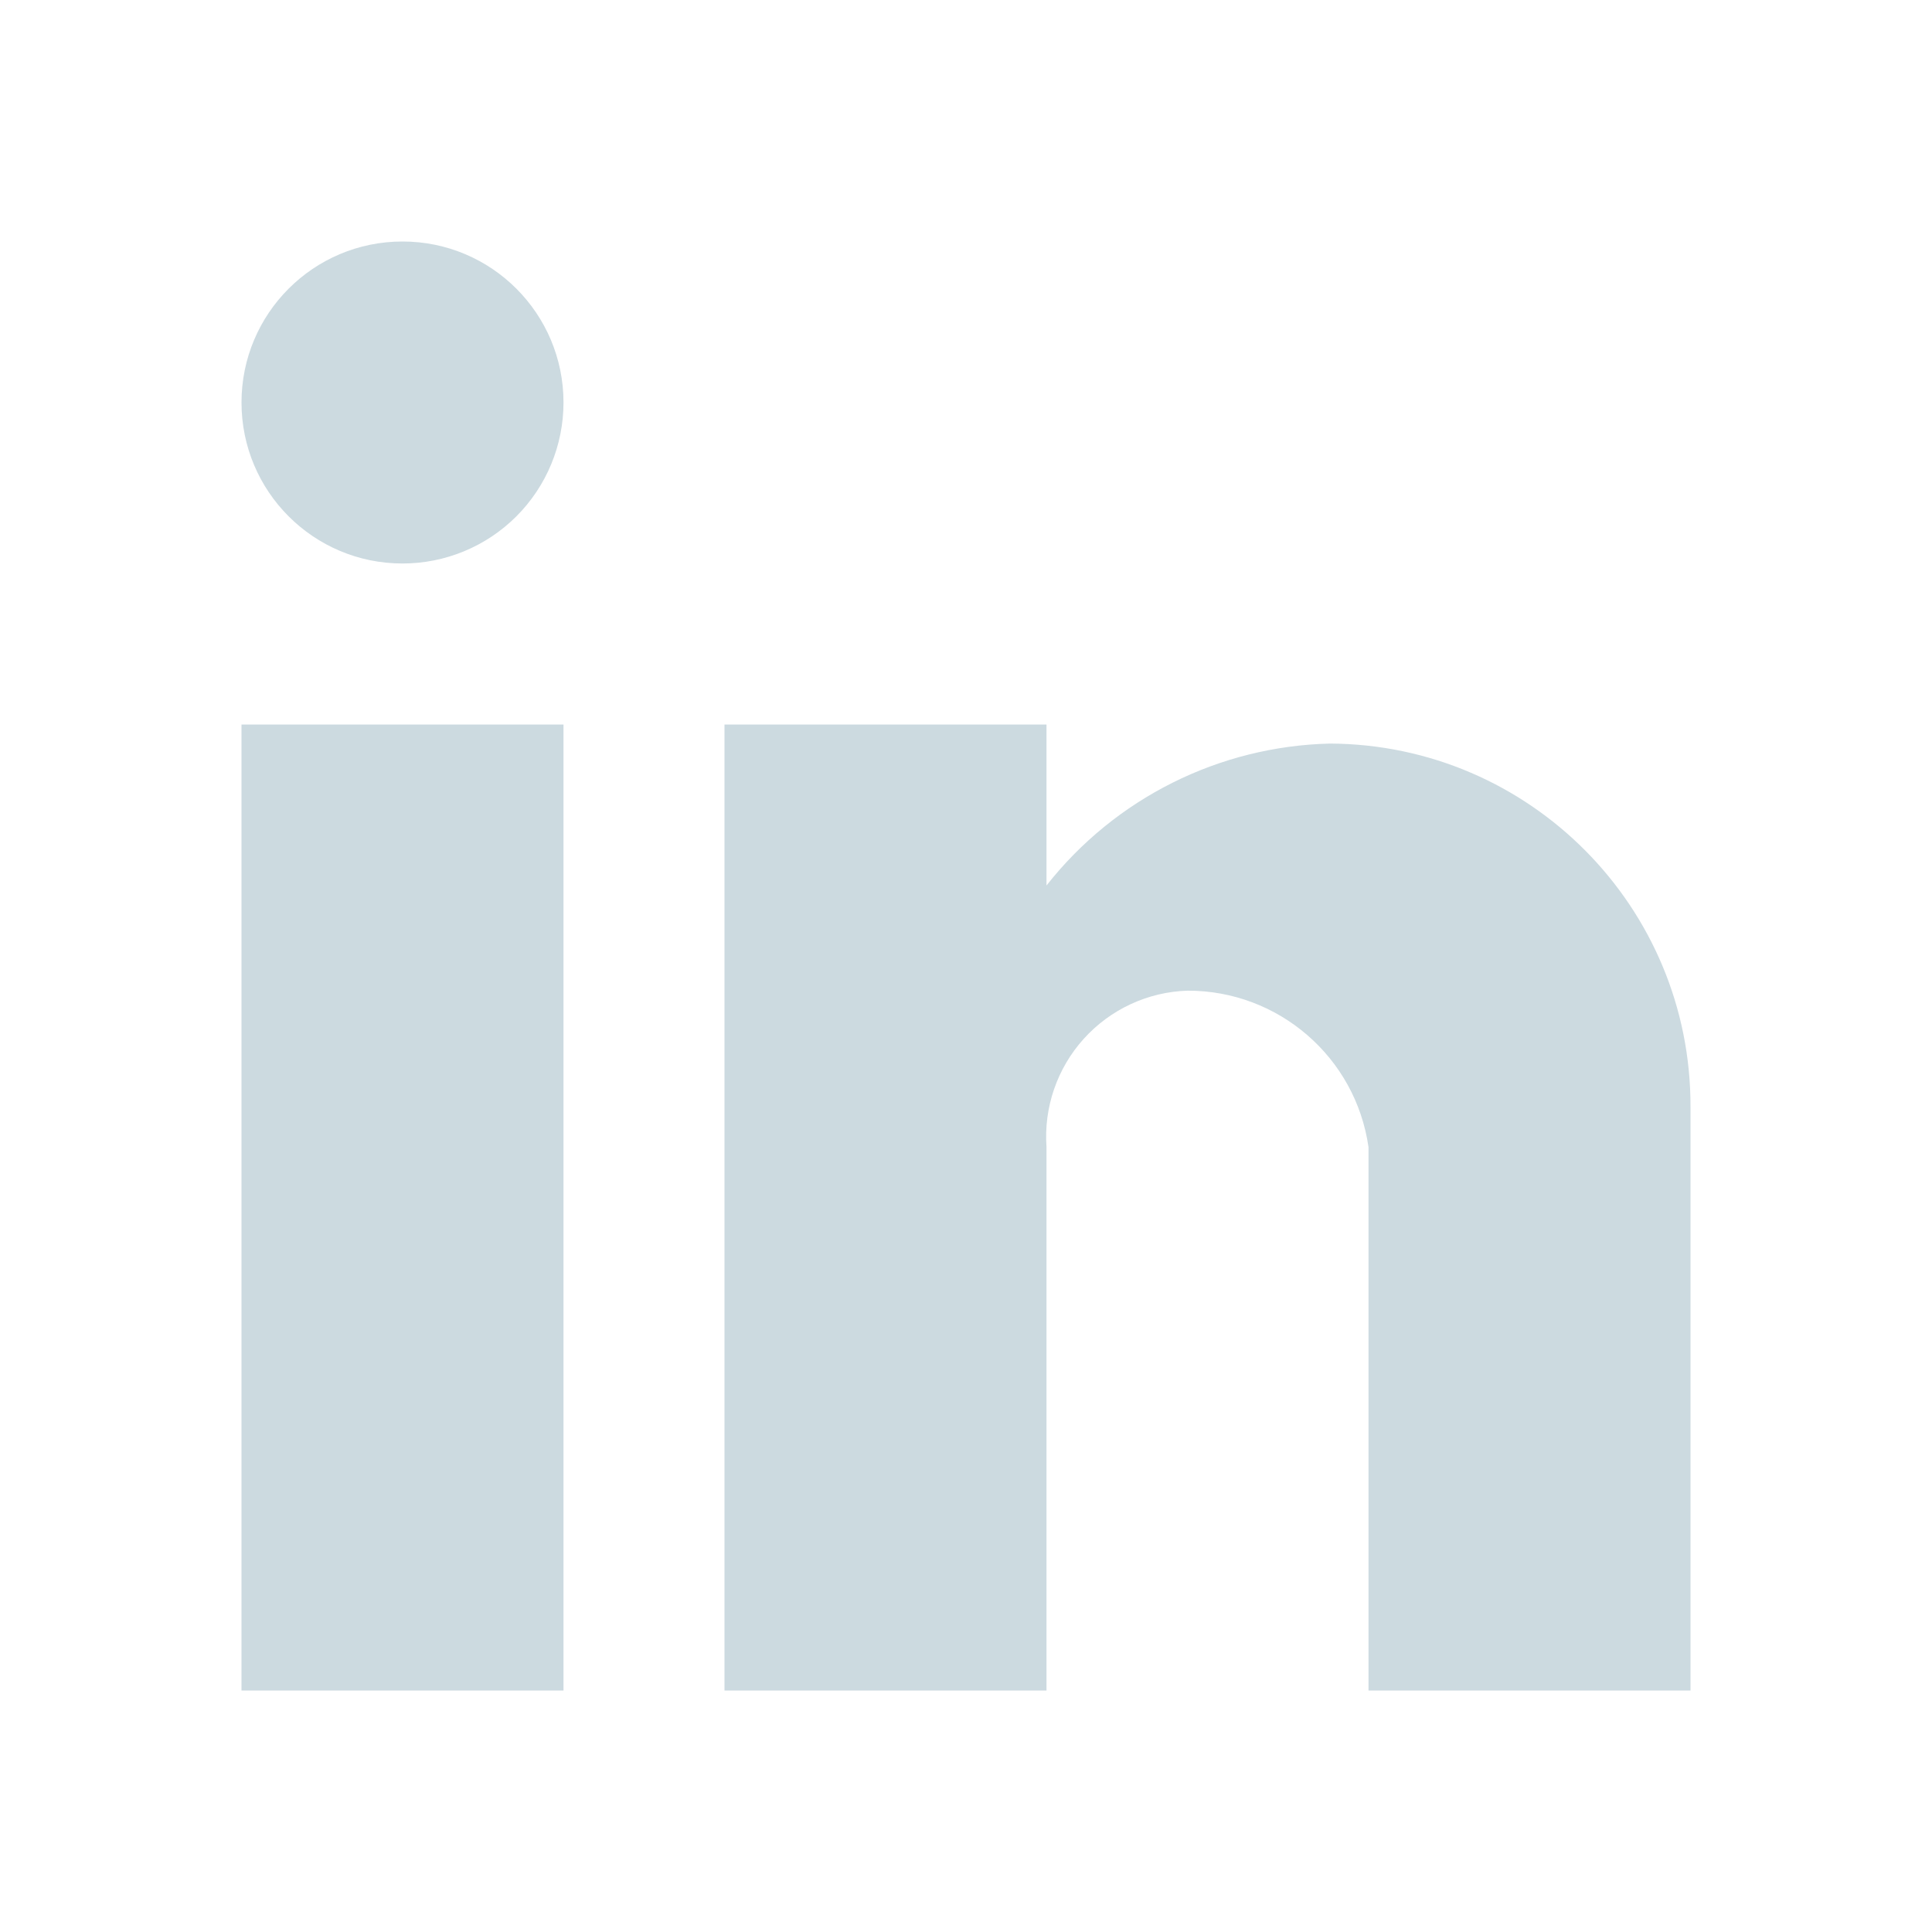
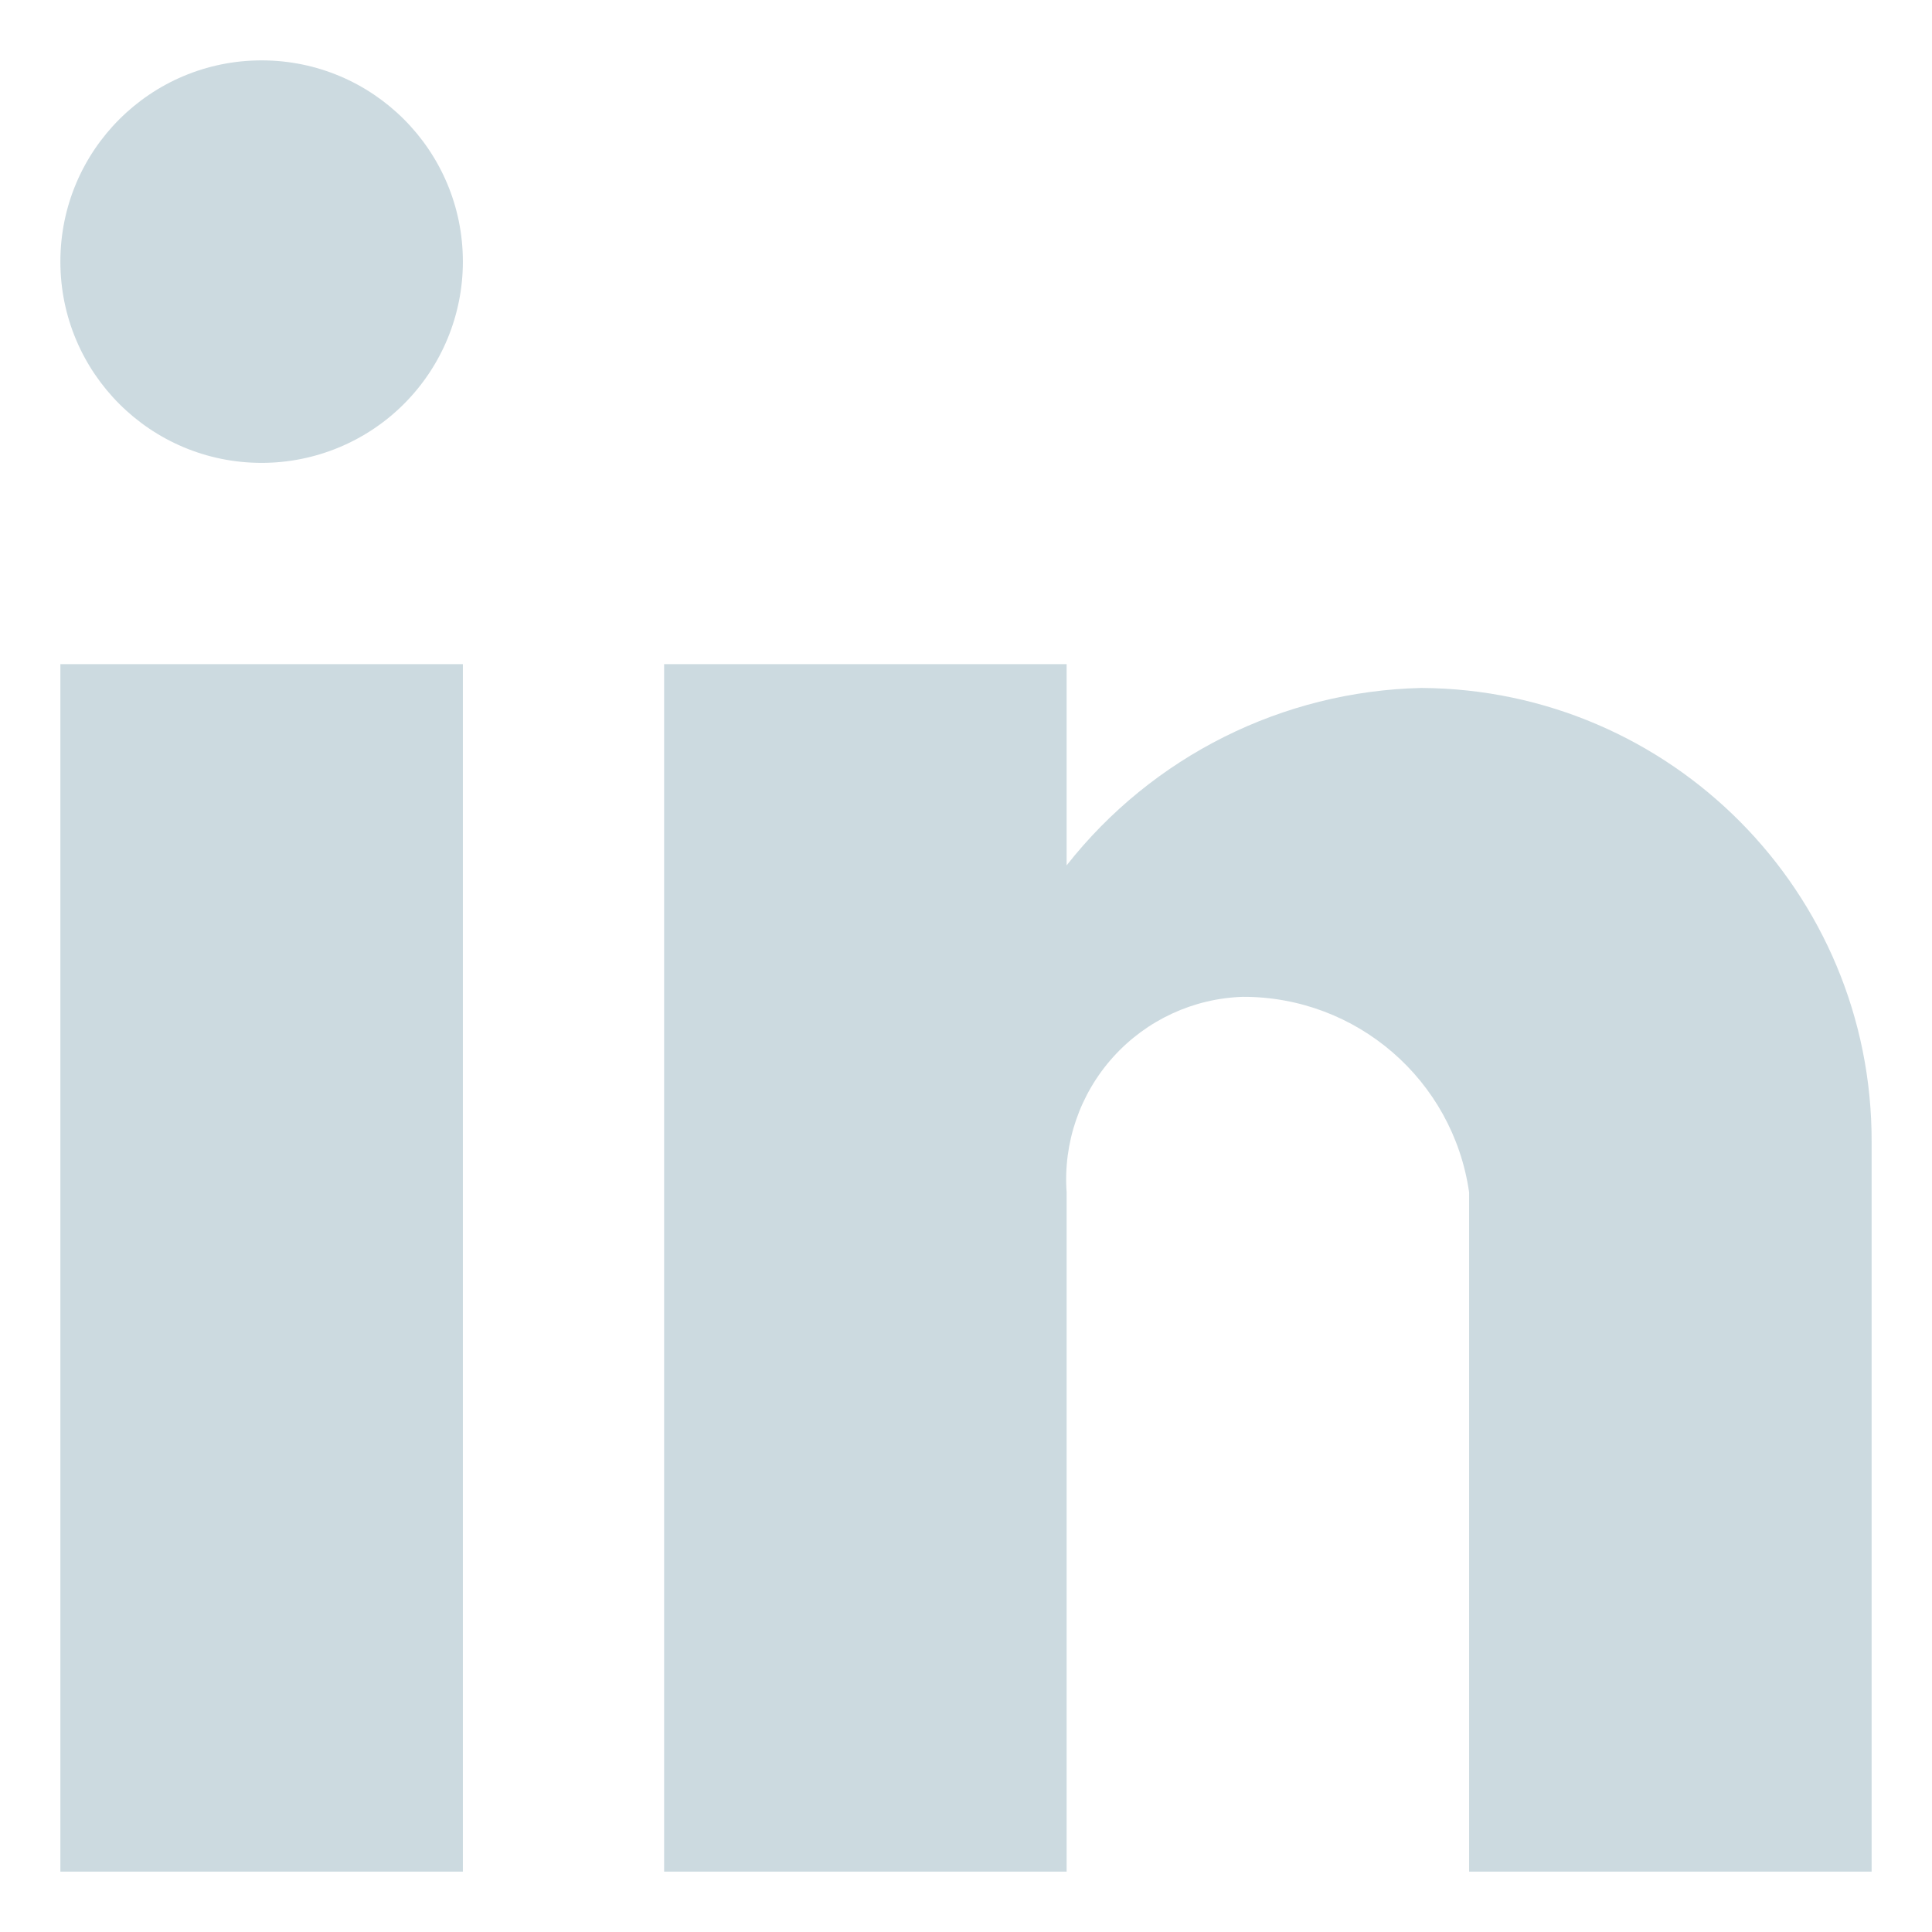
- <svg xmlns="http://www.w3.org/2000/svg" width="30" height="30" viewBox="0 0 30 30" fill="none">
-   <path d="M16.25 26.25H11.25V11.25H16.25V13.75C17.316 12.394 18.932 11.586 20.656 11.546C23.757 11.563 26.259 14.087 26.25 17.188V26.25H21.25V17.812C21.05 16.416 19.852 15.38 18.441 15.383C17.824 15.402 17.242 15.672 16.828 16.131C16.415 16.589 16.206 17.197 16.25 17.812V26.25ZM8.75 26.25H3.75V11.25H8.75V26.25ZM6.25 8.75C4.869 8.75 3.75 7.631 3.75 6.25C3.75 4.869 4.869 3.75 6.25 3.75C7.631 3.75 8.75 4.869 8.75 6.25C8.75 6.913 8.487 7.549 8.018 8.018C7.549 8.487 6.913 8.75 6.25 8.75Z" fill="#CCDAE0" />
+ <svg xmlns="http://www.w3.org/2000/svg" width="24" height="24" viewBox="0 0 24 24" fill="none">
+   <path d="M13.25 23.25H8.25V8.25H13.25V10.75C14.316 9.394 15.932 8.586 17.656 8.546C20.757 8.563 23.259 11.087 23.25 14.188V23.25H18.25V14.812C18.05 13.416 16.852 12.38 15.441 12.383C14.824 12.402 14.242 12.672 13.828 13.131C13.415 13.589 13.206 14.197 13.25 14.812V23.25ZM5.75 23.25H0.75V8.25H5.75V23.25ZM3.25 5.75C1.869 5.75 0.75 4.631 0.75 3.25C0.75 1.869 1.869 0.75 3.25 0.75C4.631 0.75 5.75 1.869 5.75 3.25C5.75 3.913 5.487 4.549 5.018 5.018C4.549 5.487 3.913 5.75 3.25 5.75Z" fill="#CCDAE0" />
</svg>
